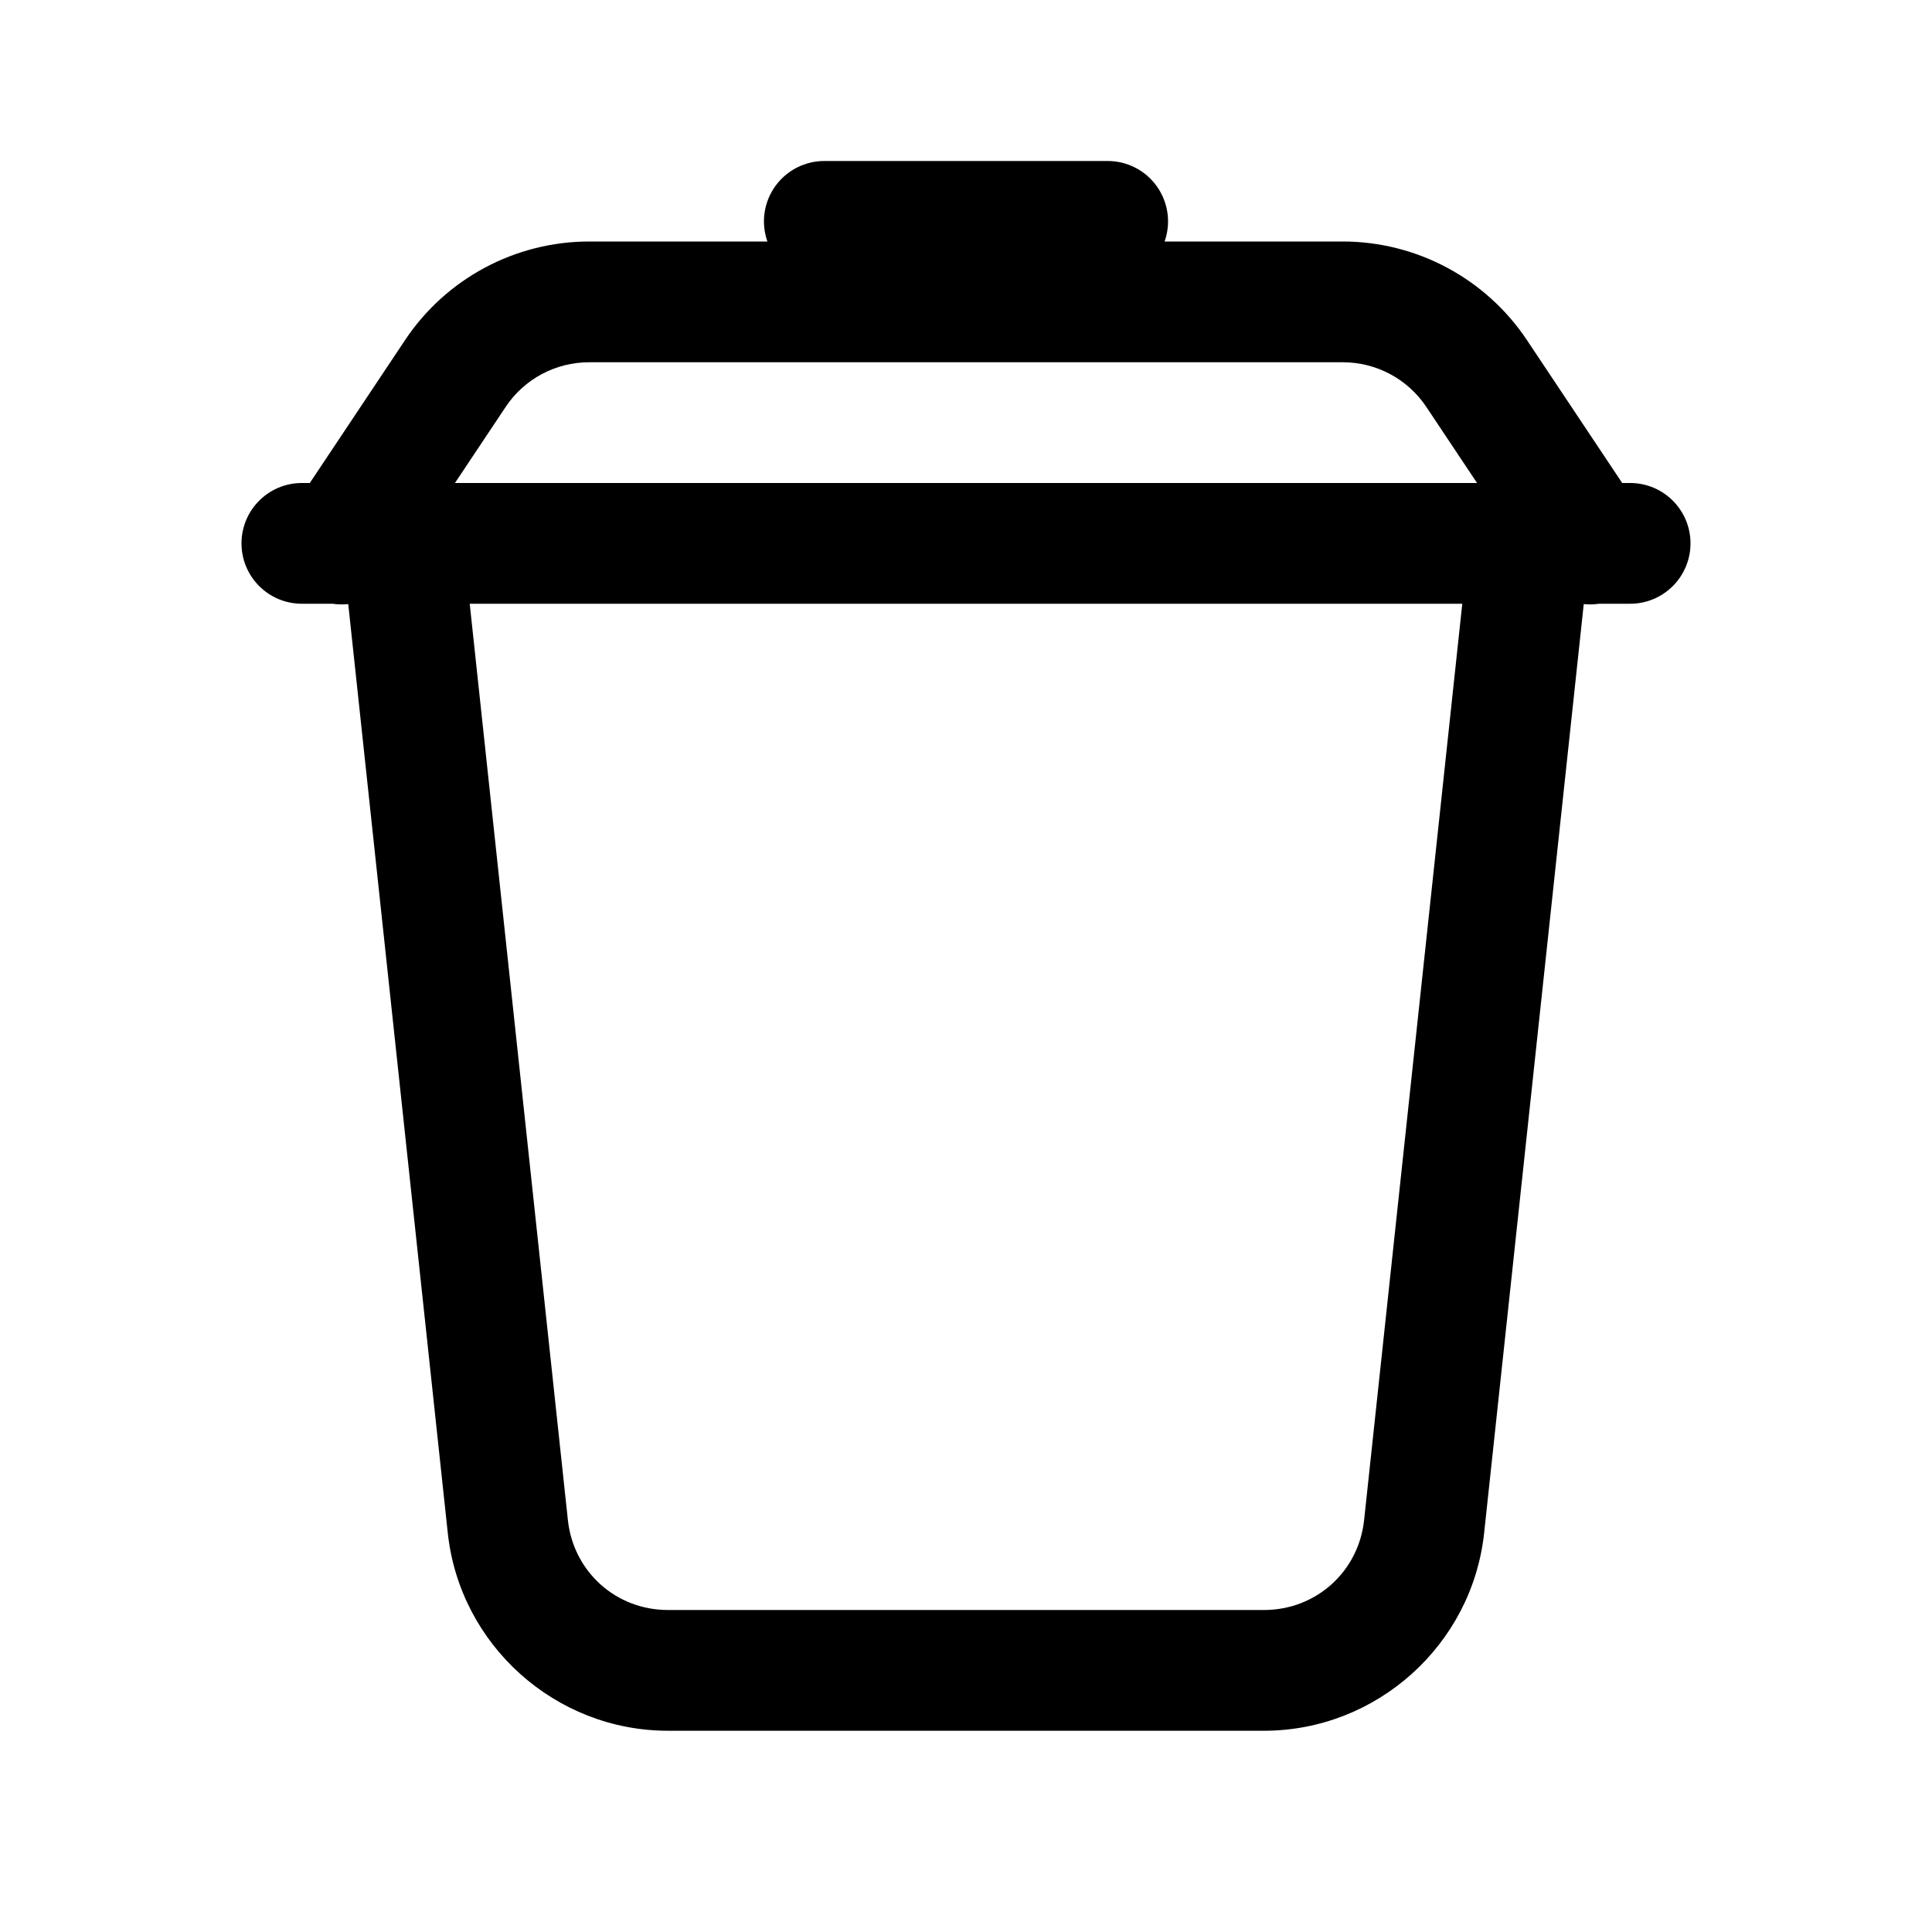
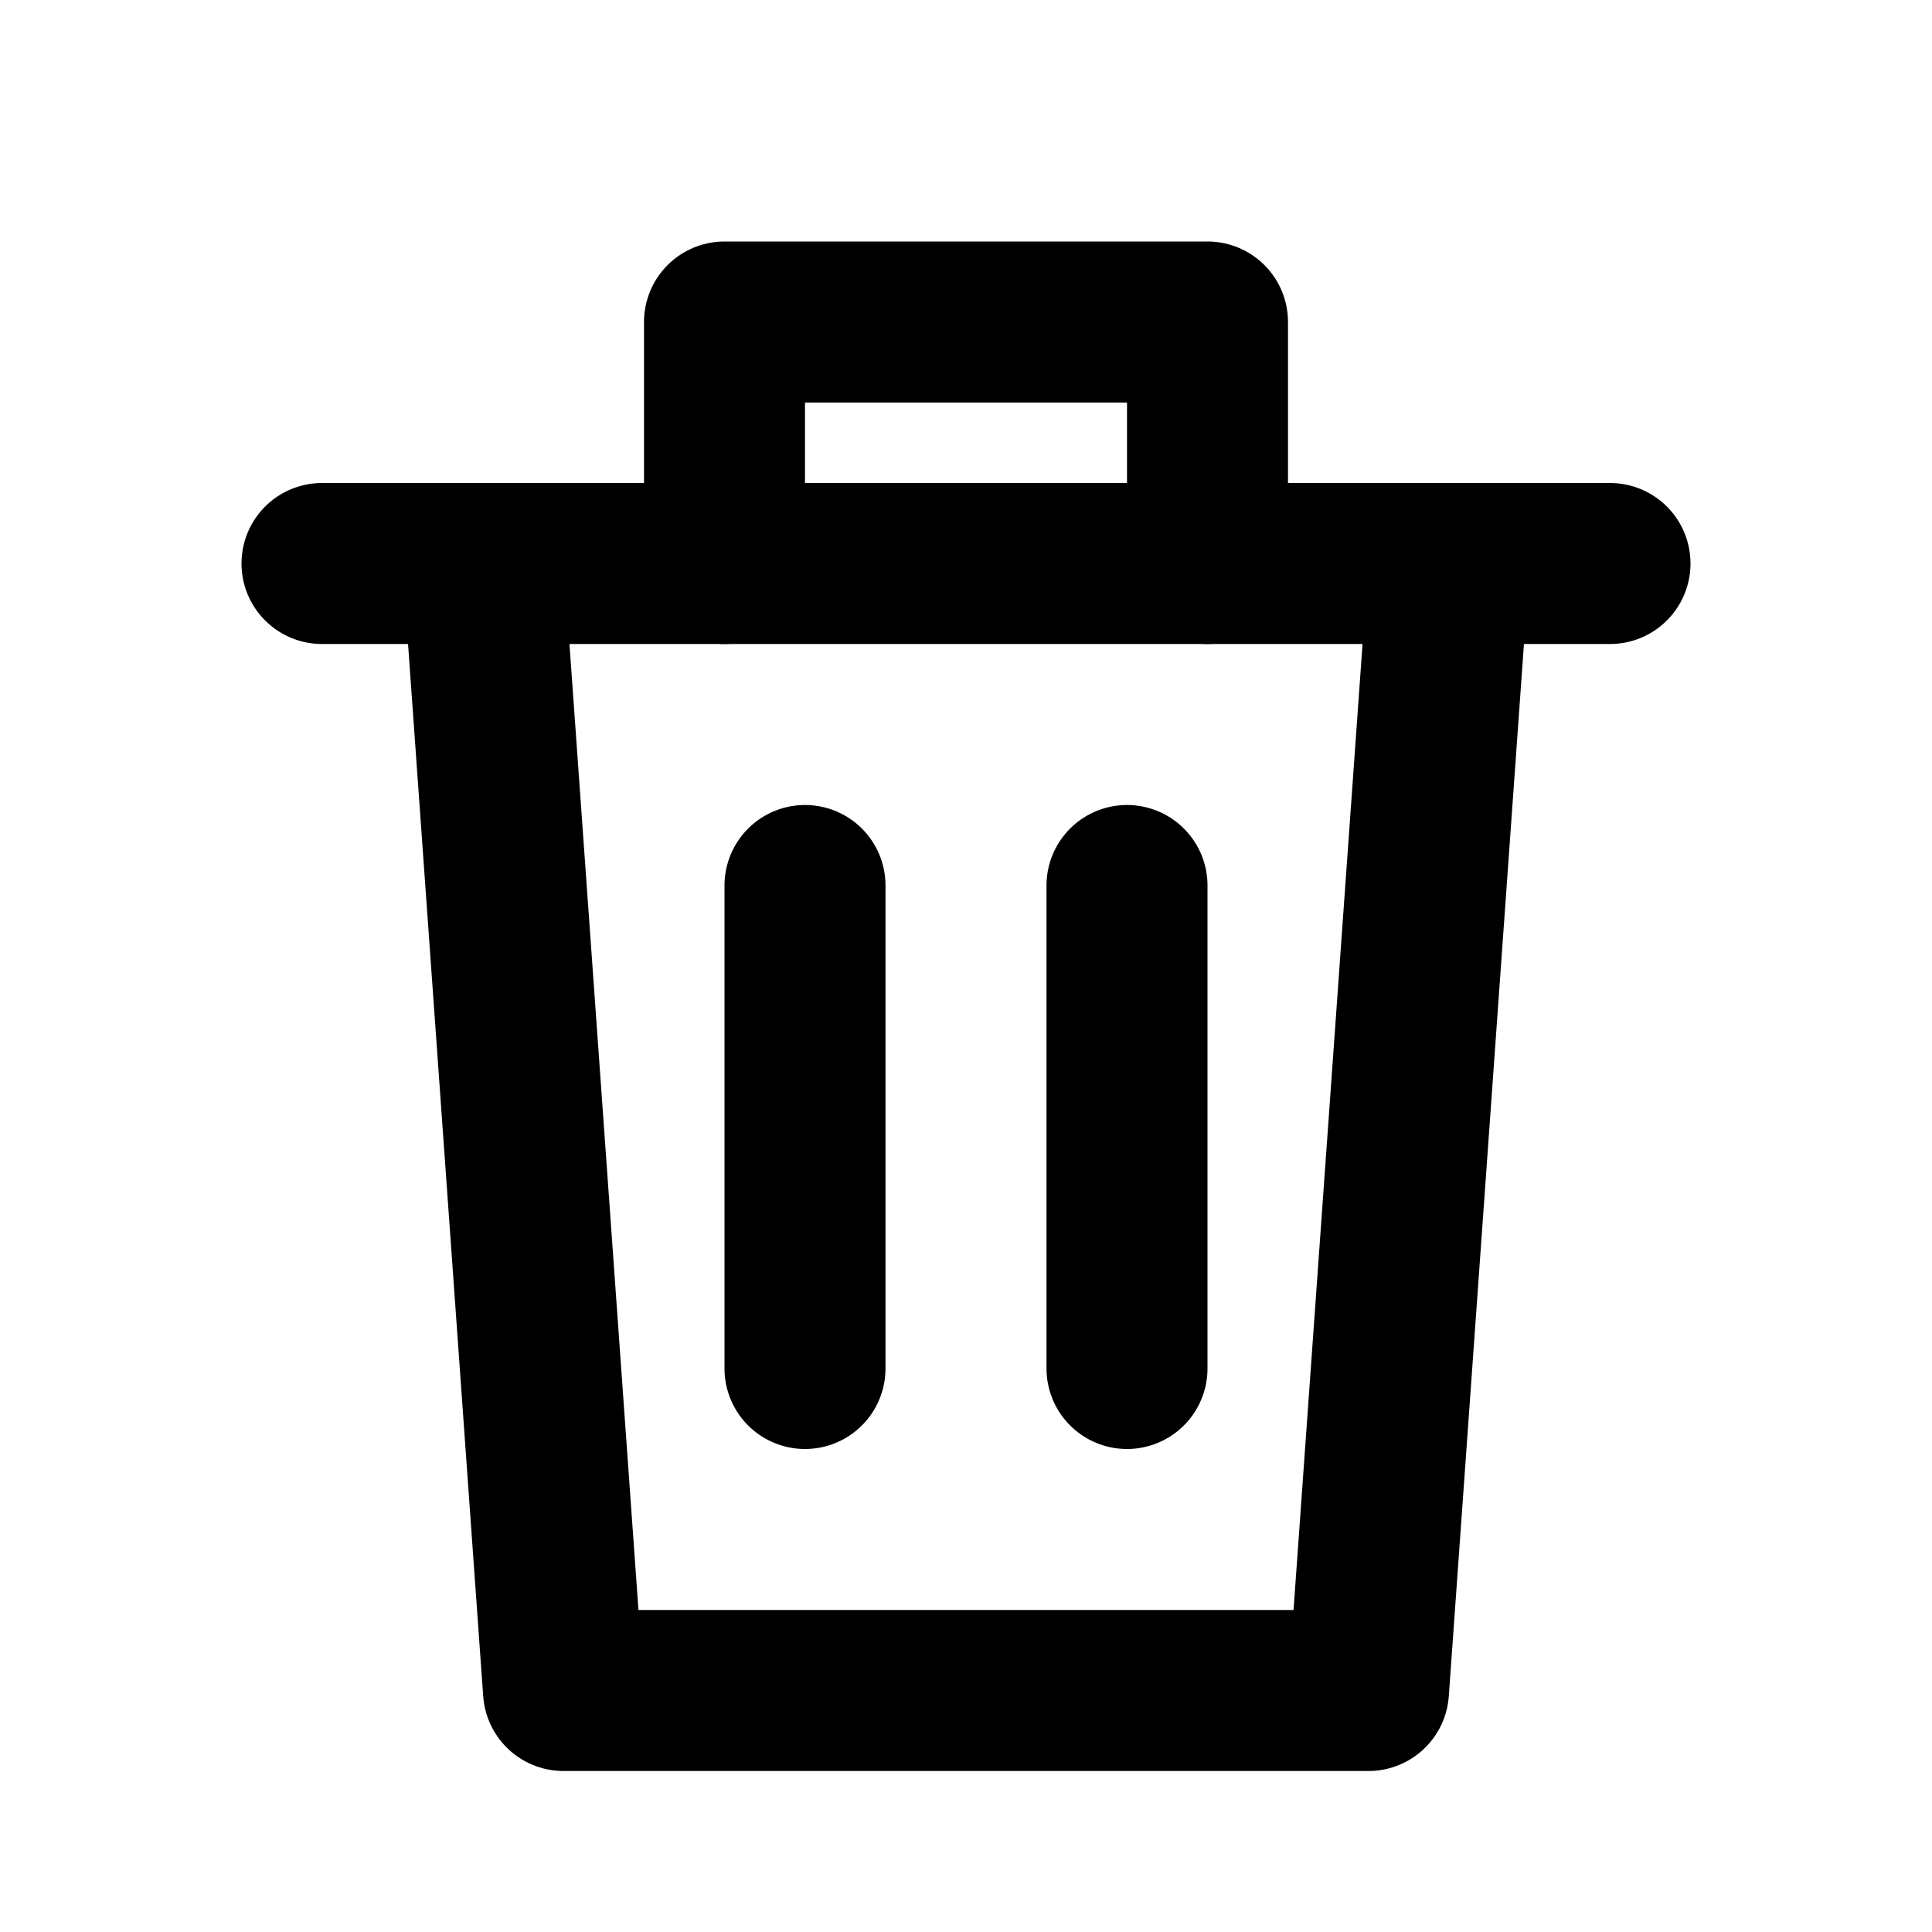
- <svg xmlns="http://www.w3.org/2000/svg" viewBox="0 0 48 48" width="48px" height="48px">
-   <path d="M 20.5 4 A 1.5 1.5 0 0 0 19.066 6 L 14.641 6 C 12.803 6 11.083 6.919 10.064 8.449 L 7.697 12 L 7.5 12 A 1.5 1.5 0 1 0 7.5 15 L 8.264 15 A 1.5 1.5 0 0 0 8.652 15.008 L 11.125 38.086 C 11.423 40.868 13.796 43 16.594 43 L 31.404 43 C 34.202 43 36.575 40.868 36.873 38.086 L 39.348 15.008 A 1.5 1.5 0 0 0 39.729 15 L 40.5 15 A 1.5 1.5 0 1 0 40.5 12 L 40.303 12 L 37.936 8.449 C 36.916 6.92 35.196 6 33.359 6 L 28.934 6 A 1.5 1.5 0 0 0 27.5 4 L 20.5 4 z M 14.641 9 L 33.359 9 C 34.197 9 34.975 9.416 35.439 10.113 L 36.697 12 L 11.303 12 L 12.561 10.113 A 1.5 1.5 0 0 0 12.562 10.111 C 13.026 9.415 13.802 9 14.641 9 z M 11.67 15 L 36.33 15 L 33.891 37.766 C 33.753 39.049 32.694 40 31.404 40 L 16.594 40 C 15.304 40 14.247 39.049 14.109 37.766 L 11.67 15 z" />
+ <svg xmlns="http://www.w3.org/2000/svg" viewBox="0 0 24 24" fill="none" stroke="currentColor" stroke-width="2" stroke-linecap="round" stroke-linejoin="round" aria-hidden="true">
+   <path d="M4 7h16" />
+   <path d="M10 11v6" />
+   <path d="M14 11v6" />
+   <path d="M6 7l1 14h10l1-14" />
+   <path d="M9 7V4h6v3" />
</svg>
